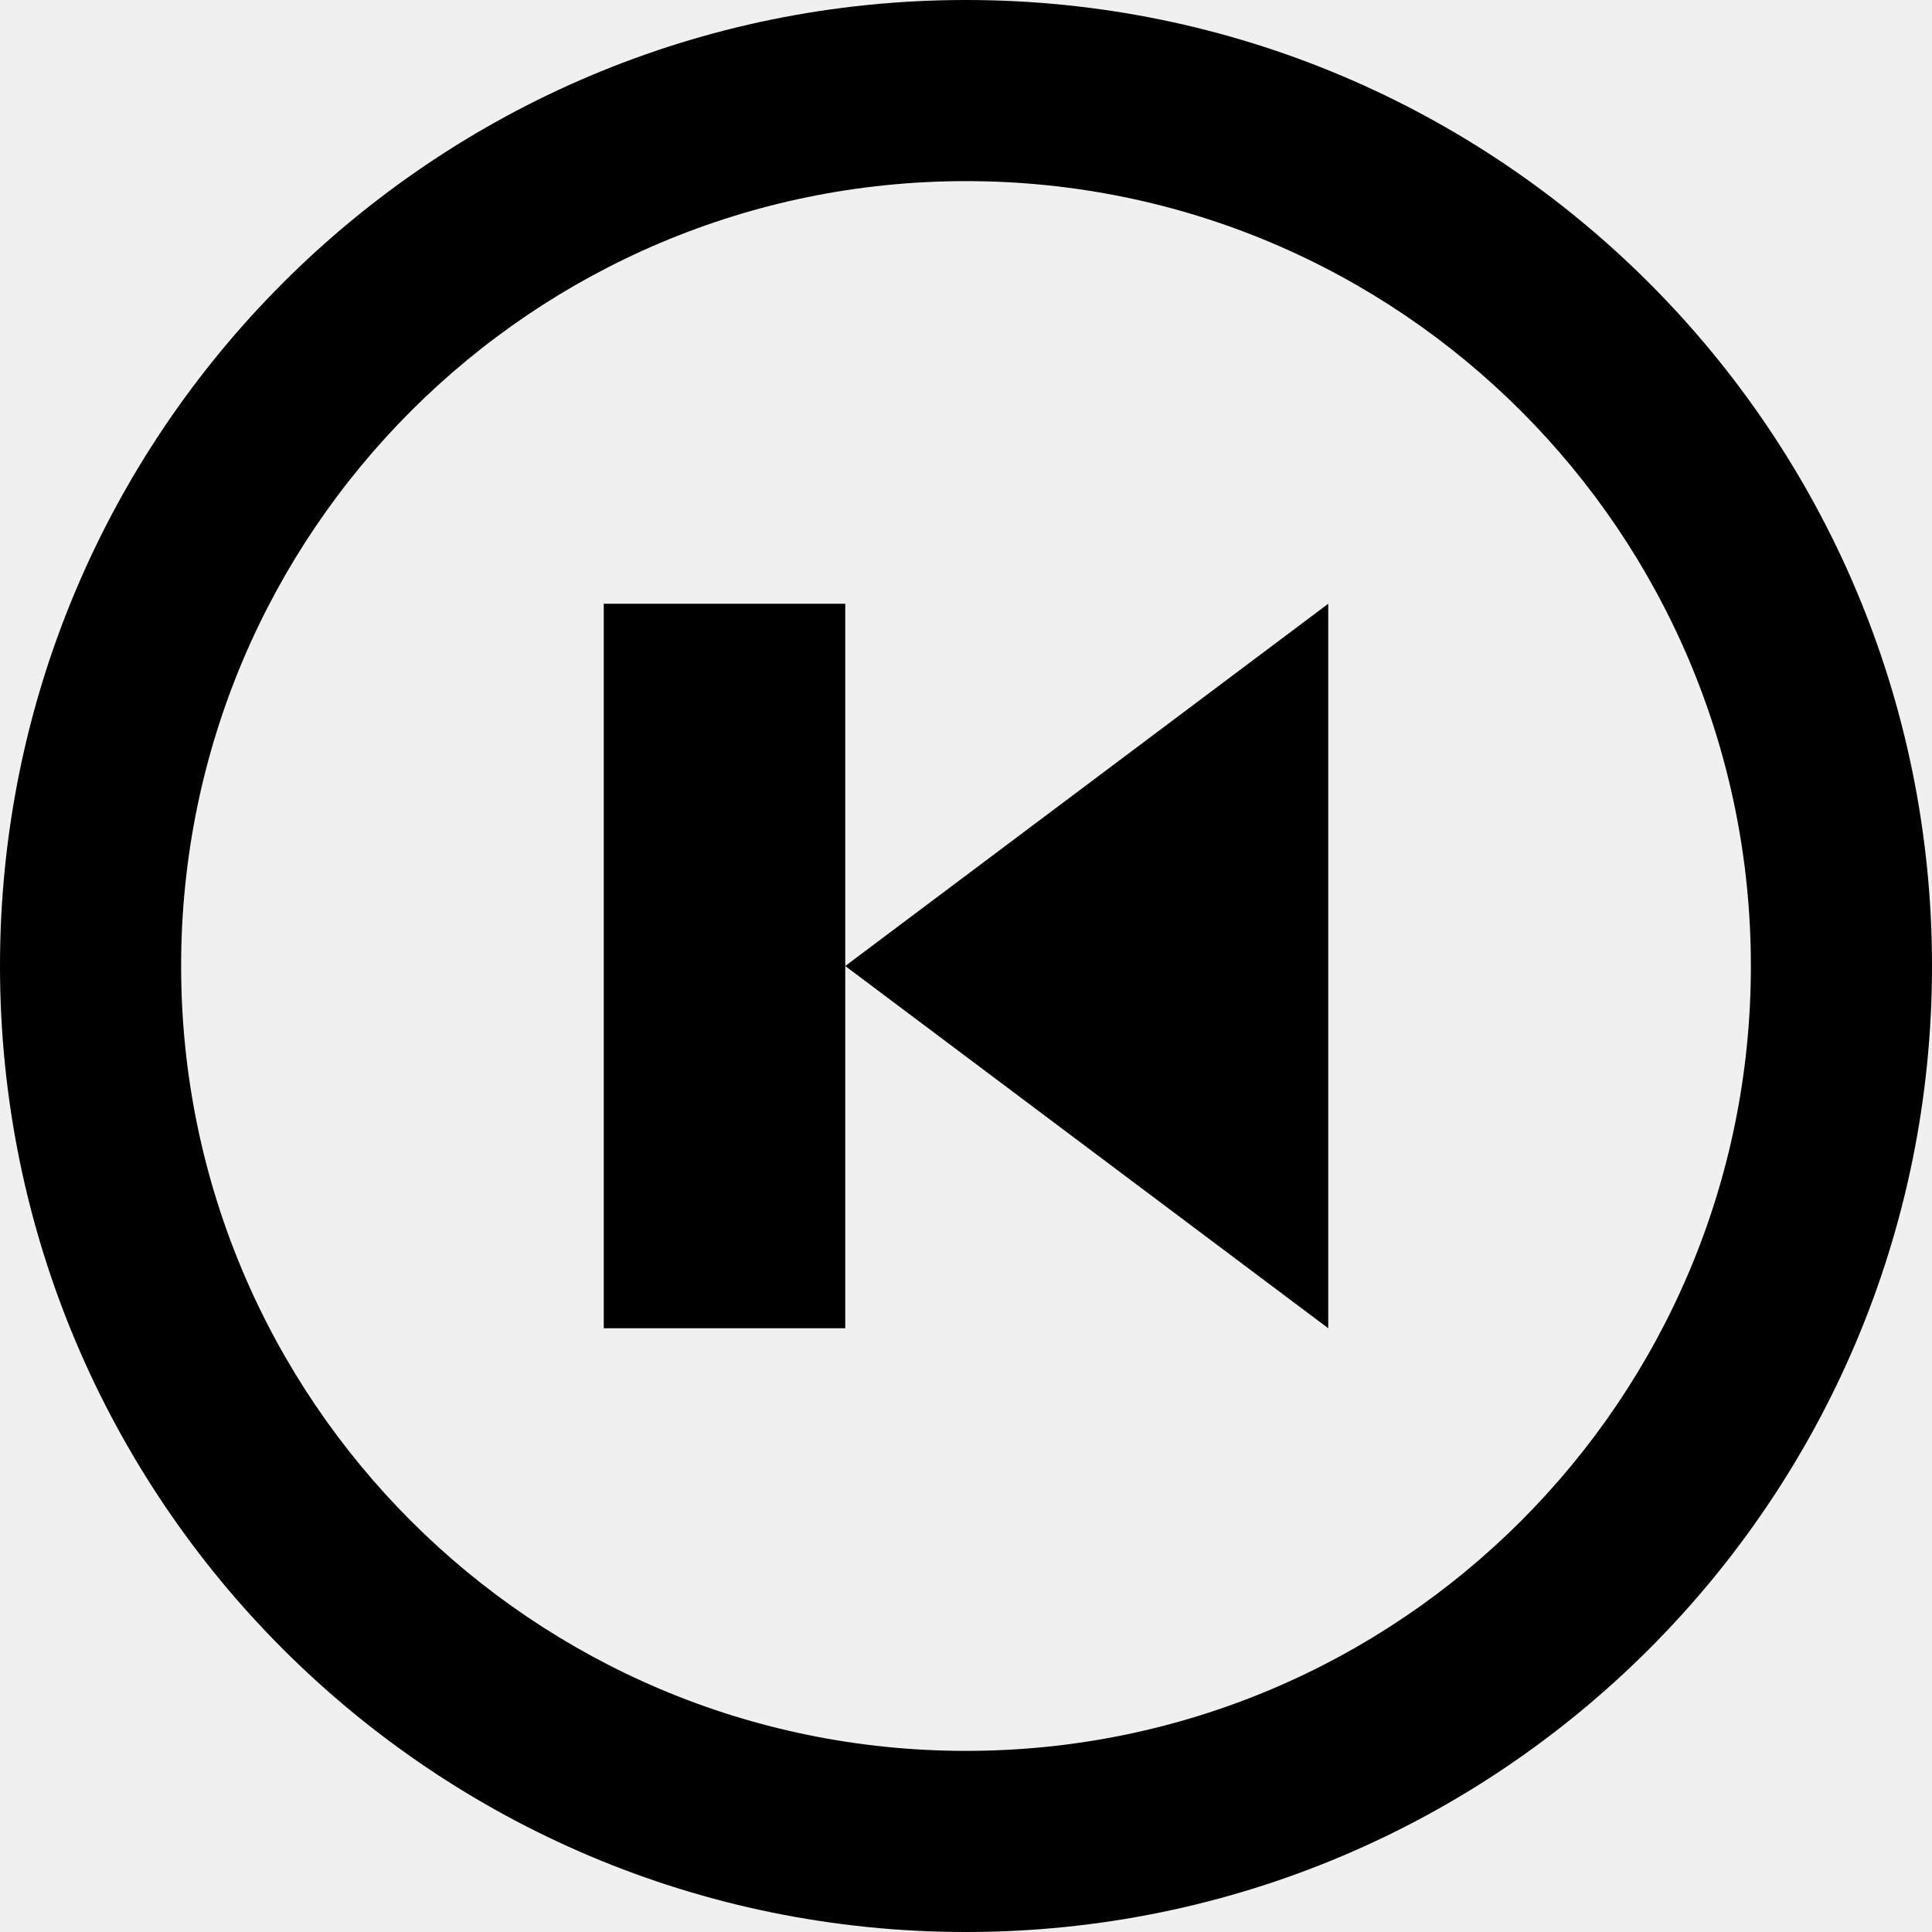
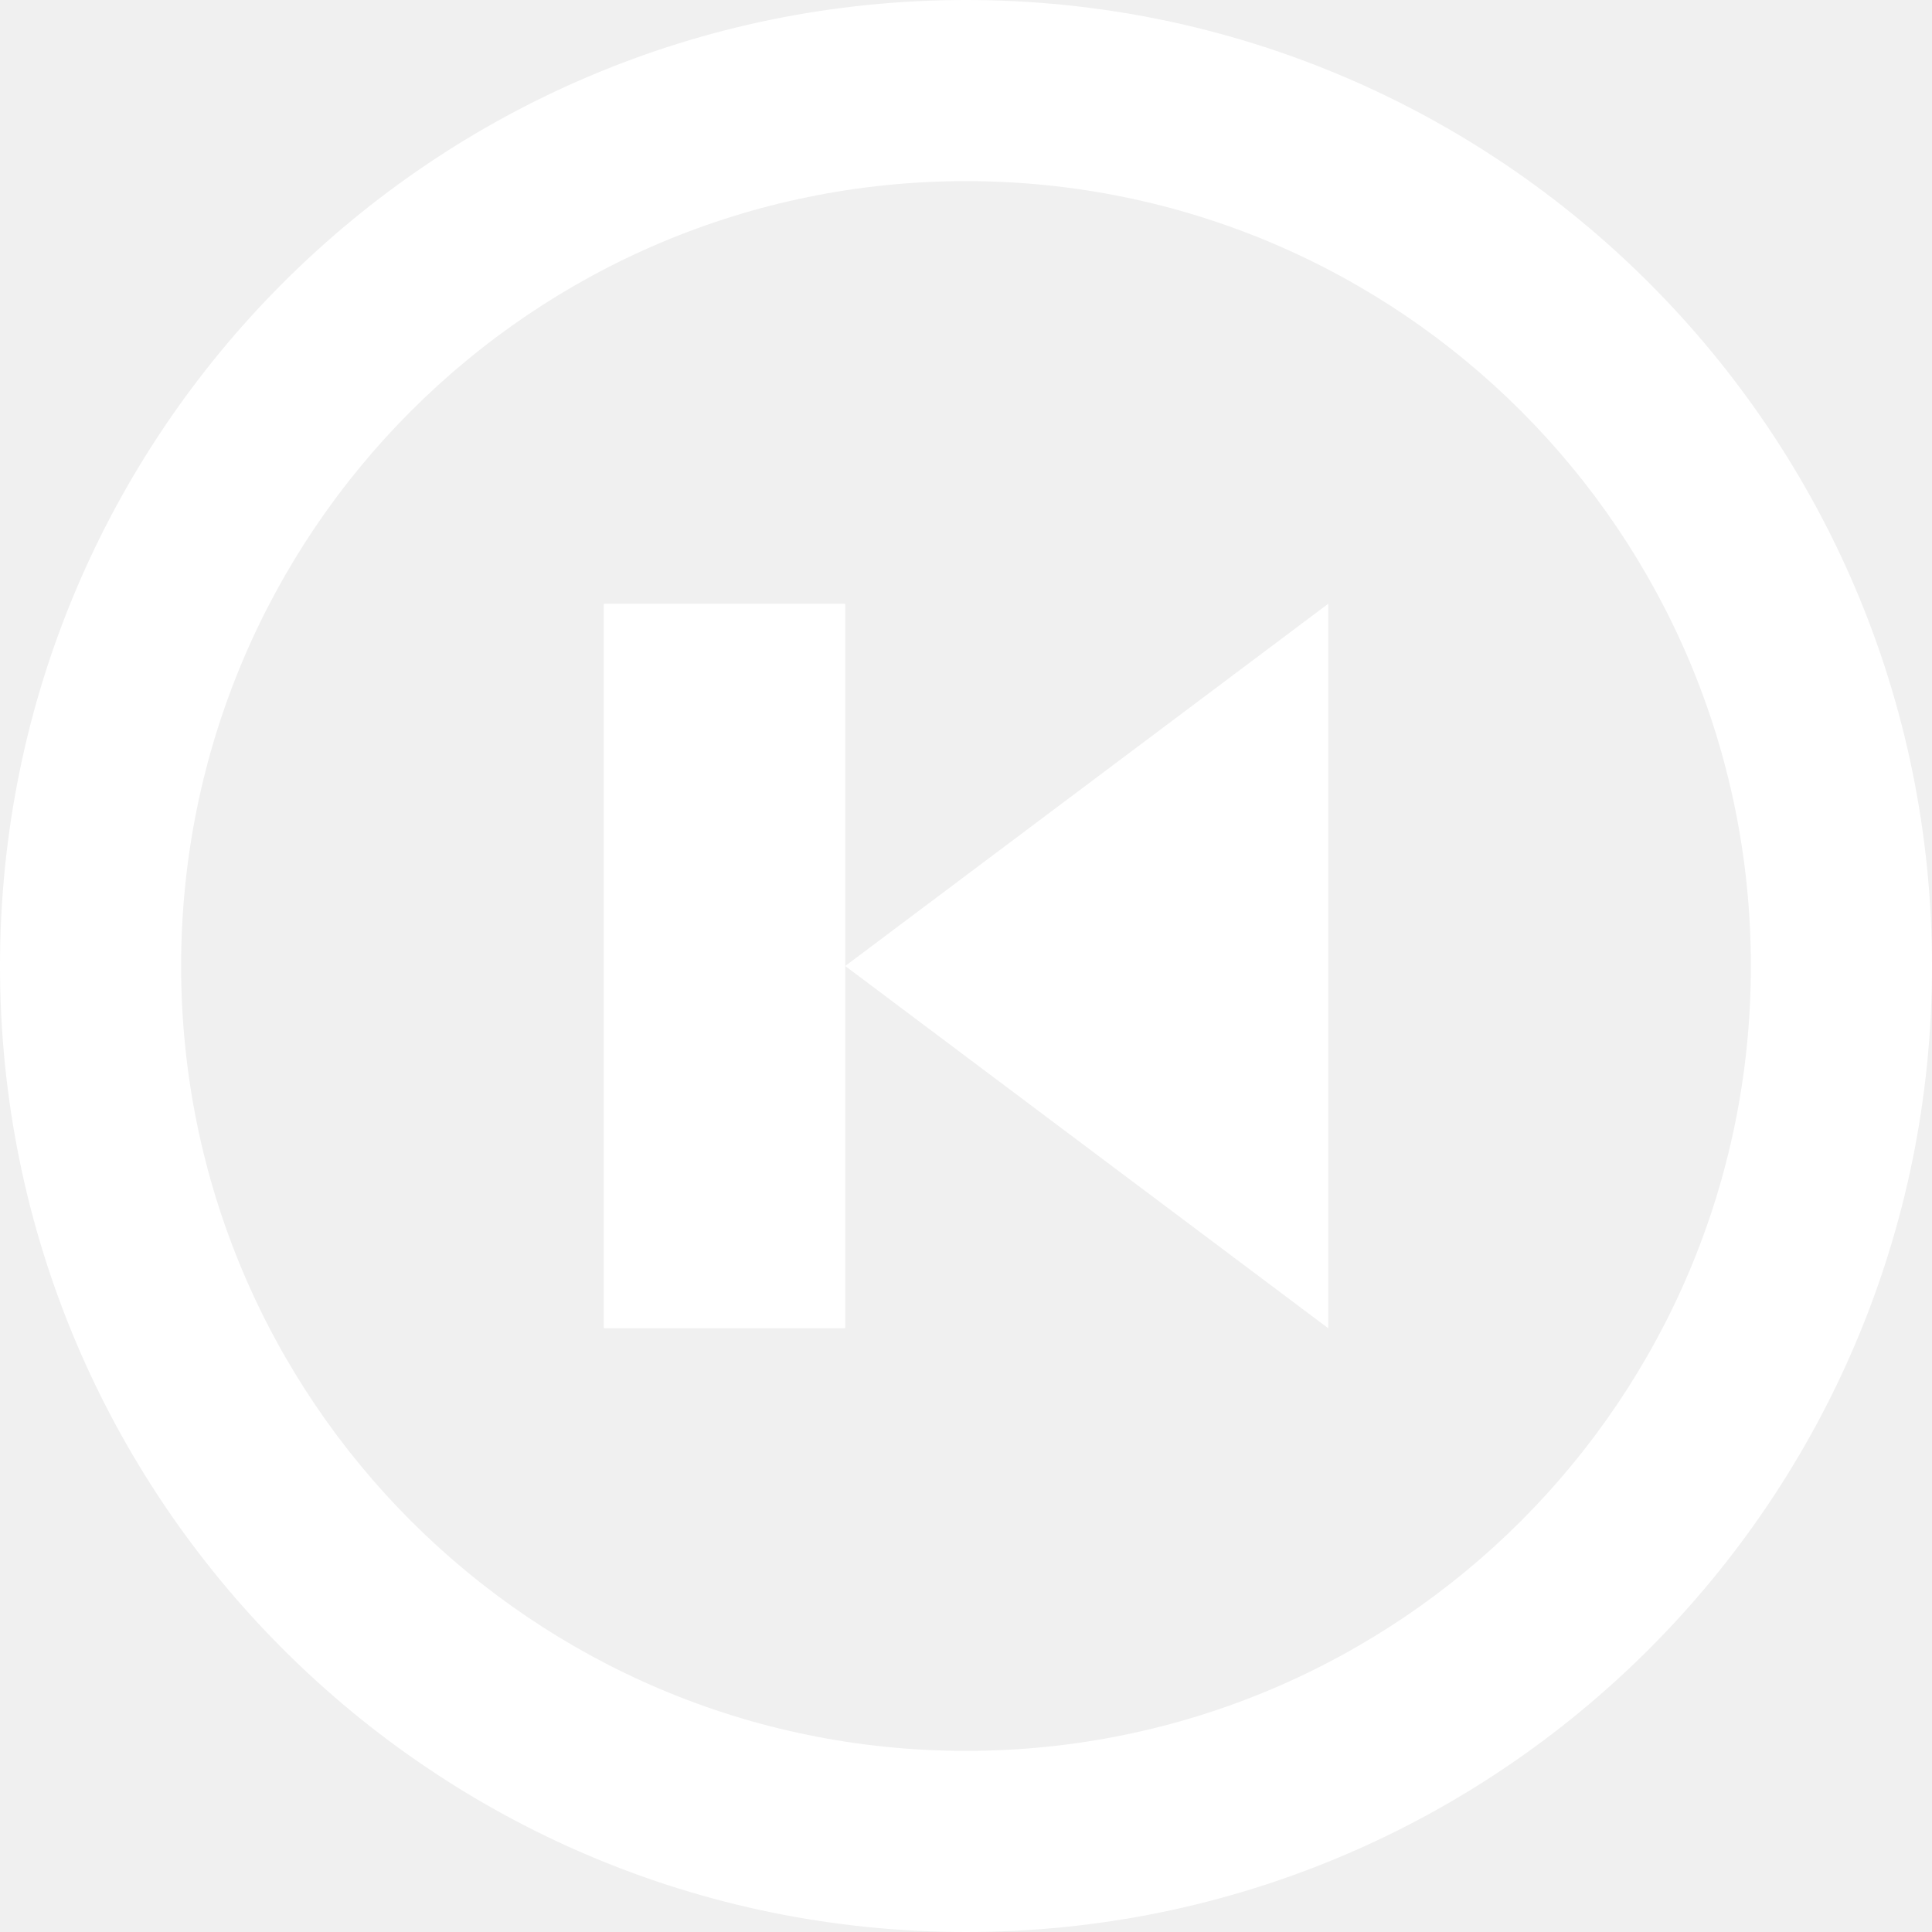
<svg xmlns="http://www.w3.org/2000/svg" version="1.1" width="32" height="32" viewBox="0 0 32 32">
-   <path d="M16 0c-8.837 0-16 7.163-16 16s7.163 16 16 16 16-7.163 16-16-7.163-16-16-16zM16 29c-7.18 0-13-5.82-13-13s5.82-13 13-13 13 5.82 13 13-5.82 13-13 13z" />
-   <path d="M14 16l8-6v12z" />
-   <path d="M10 10h4v12h-4v-12z" />
+   <path fill="#fff" d="M16 0c-8.837 0-16 7.163-16 16s7.163 16 16 16 16-7.163 16-16-7.163-16-16-16zM16 29c-7.18 0-13-5.82-13-13s5.82-13 13-13 13 5.82 13 13-5.82 13-13 13z" />
+   <path fill="#fff" d="M14 16l8-6v12z" />
+   <path fill="#fff" d="M10 10h4v12h-4v-12z" />
</svg>
